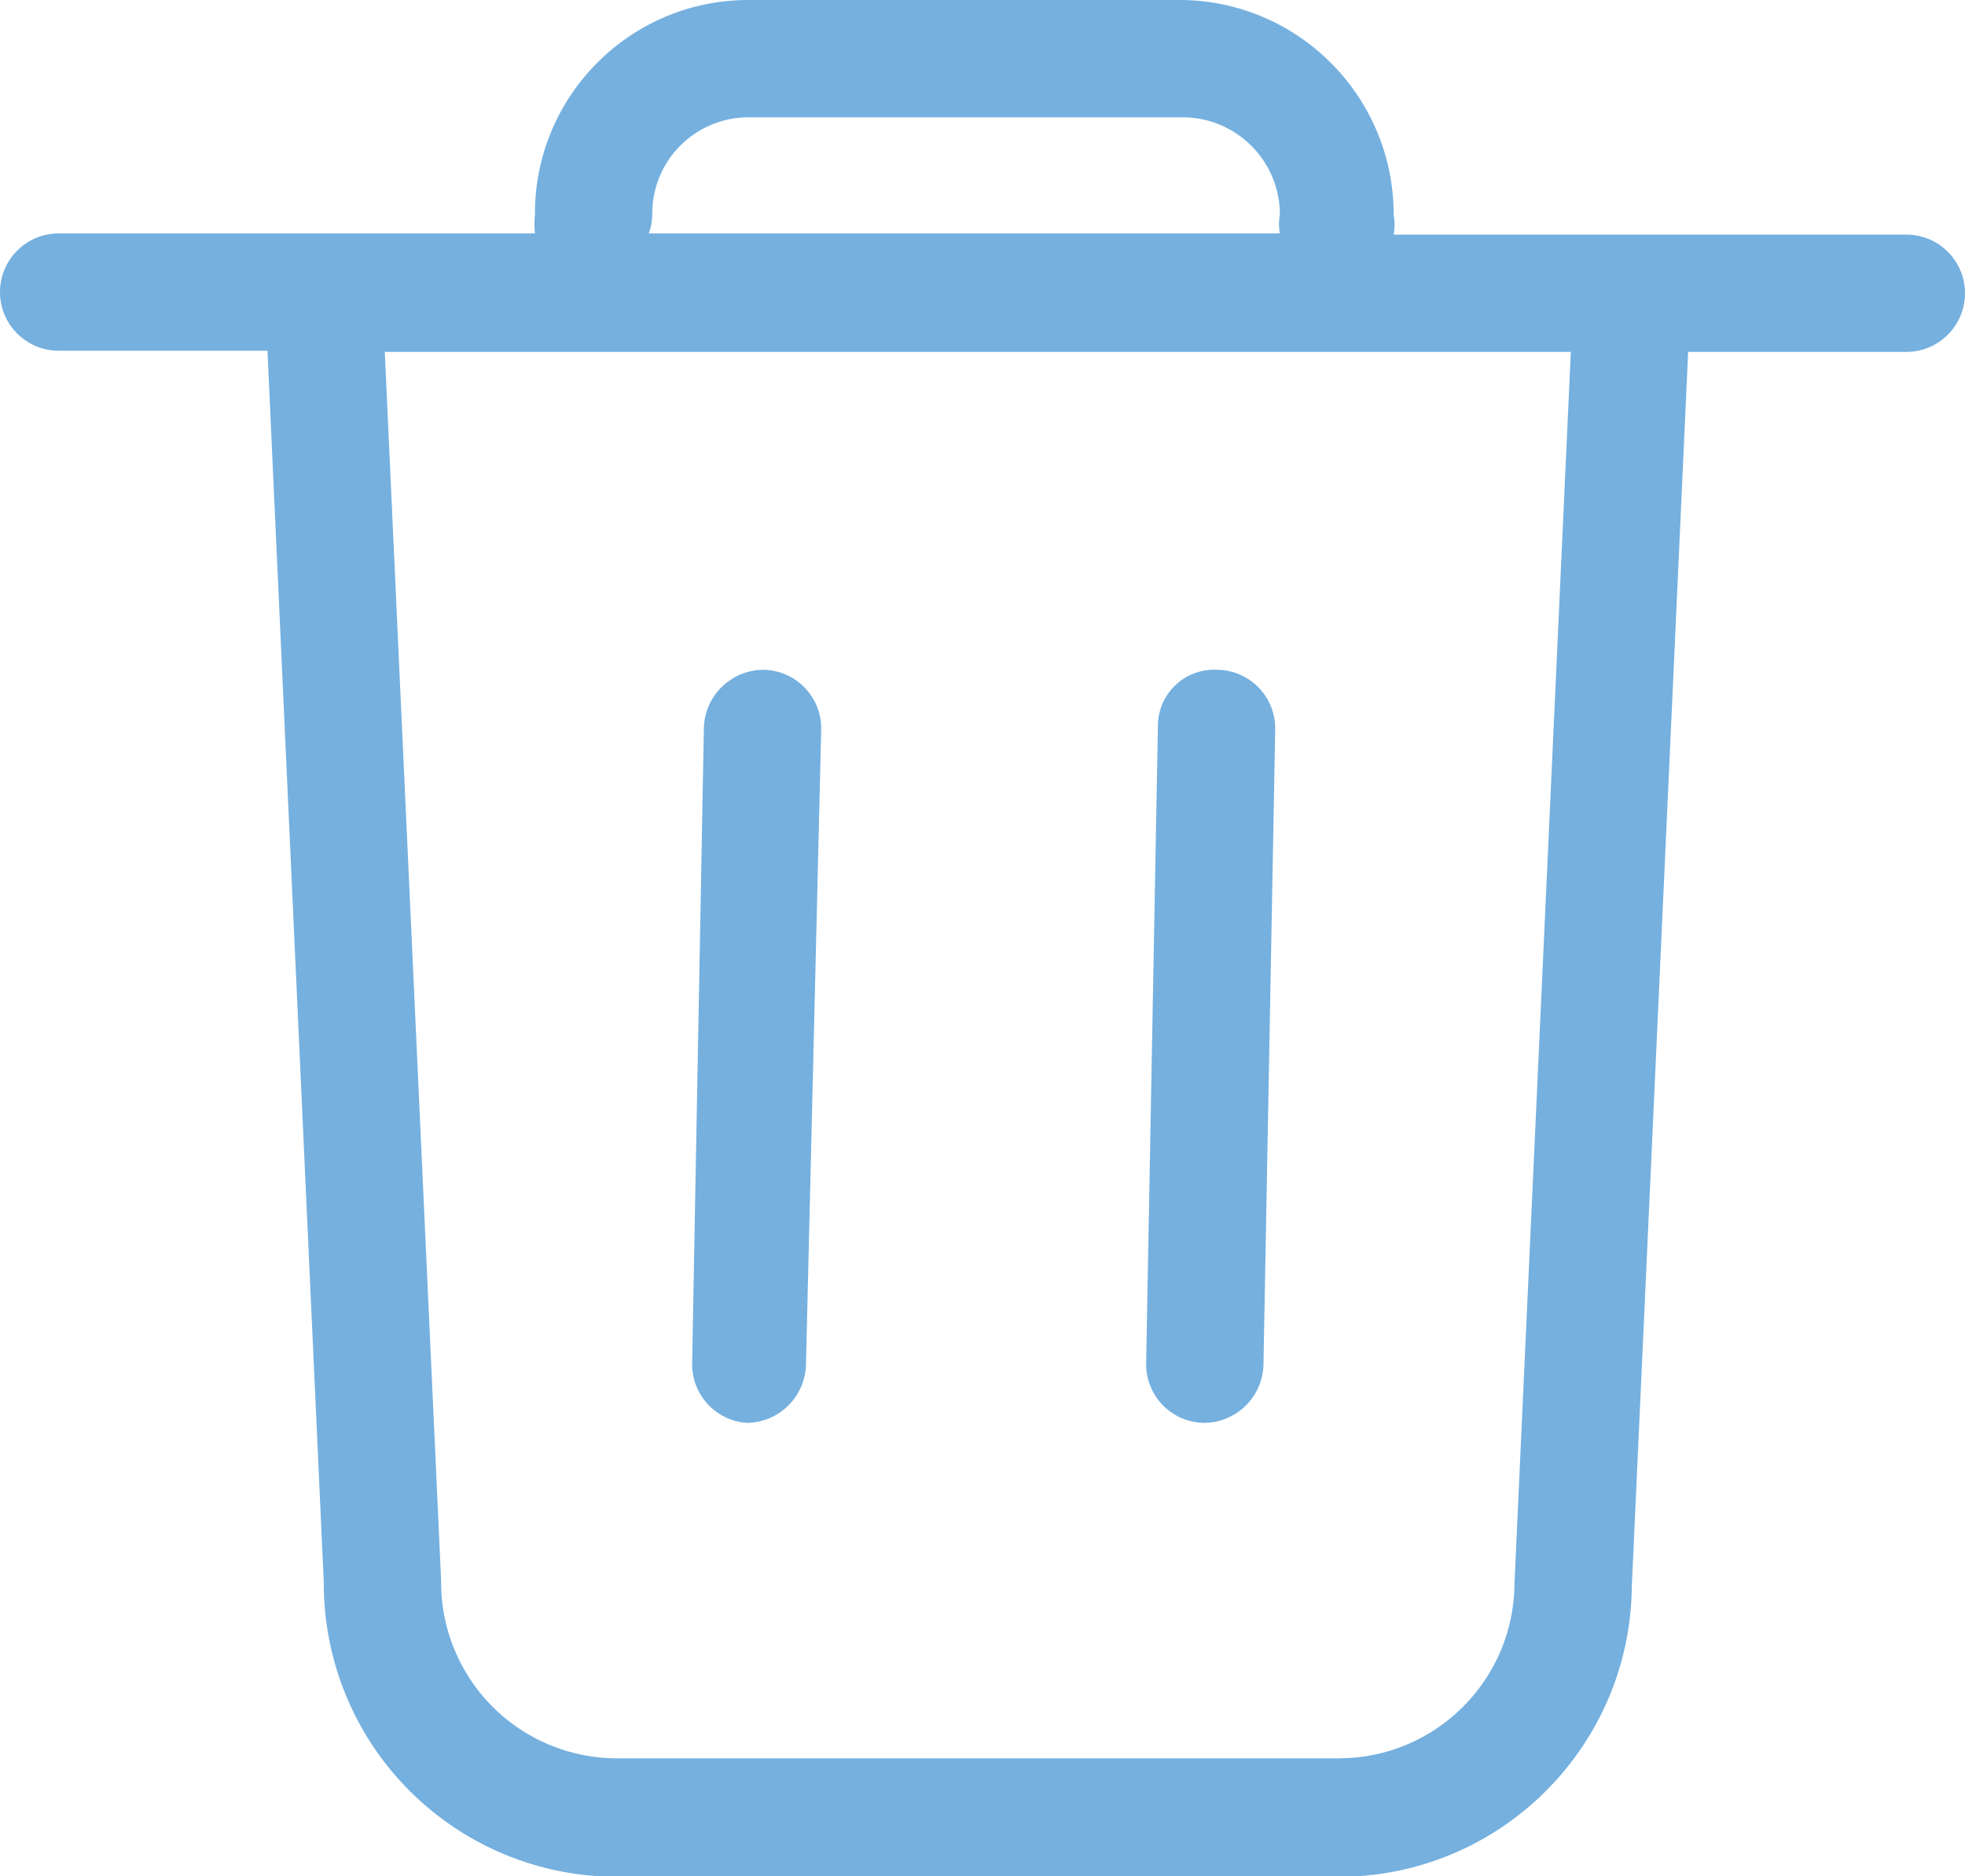
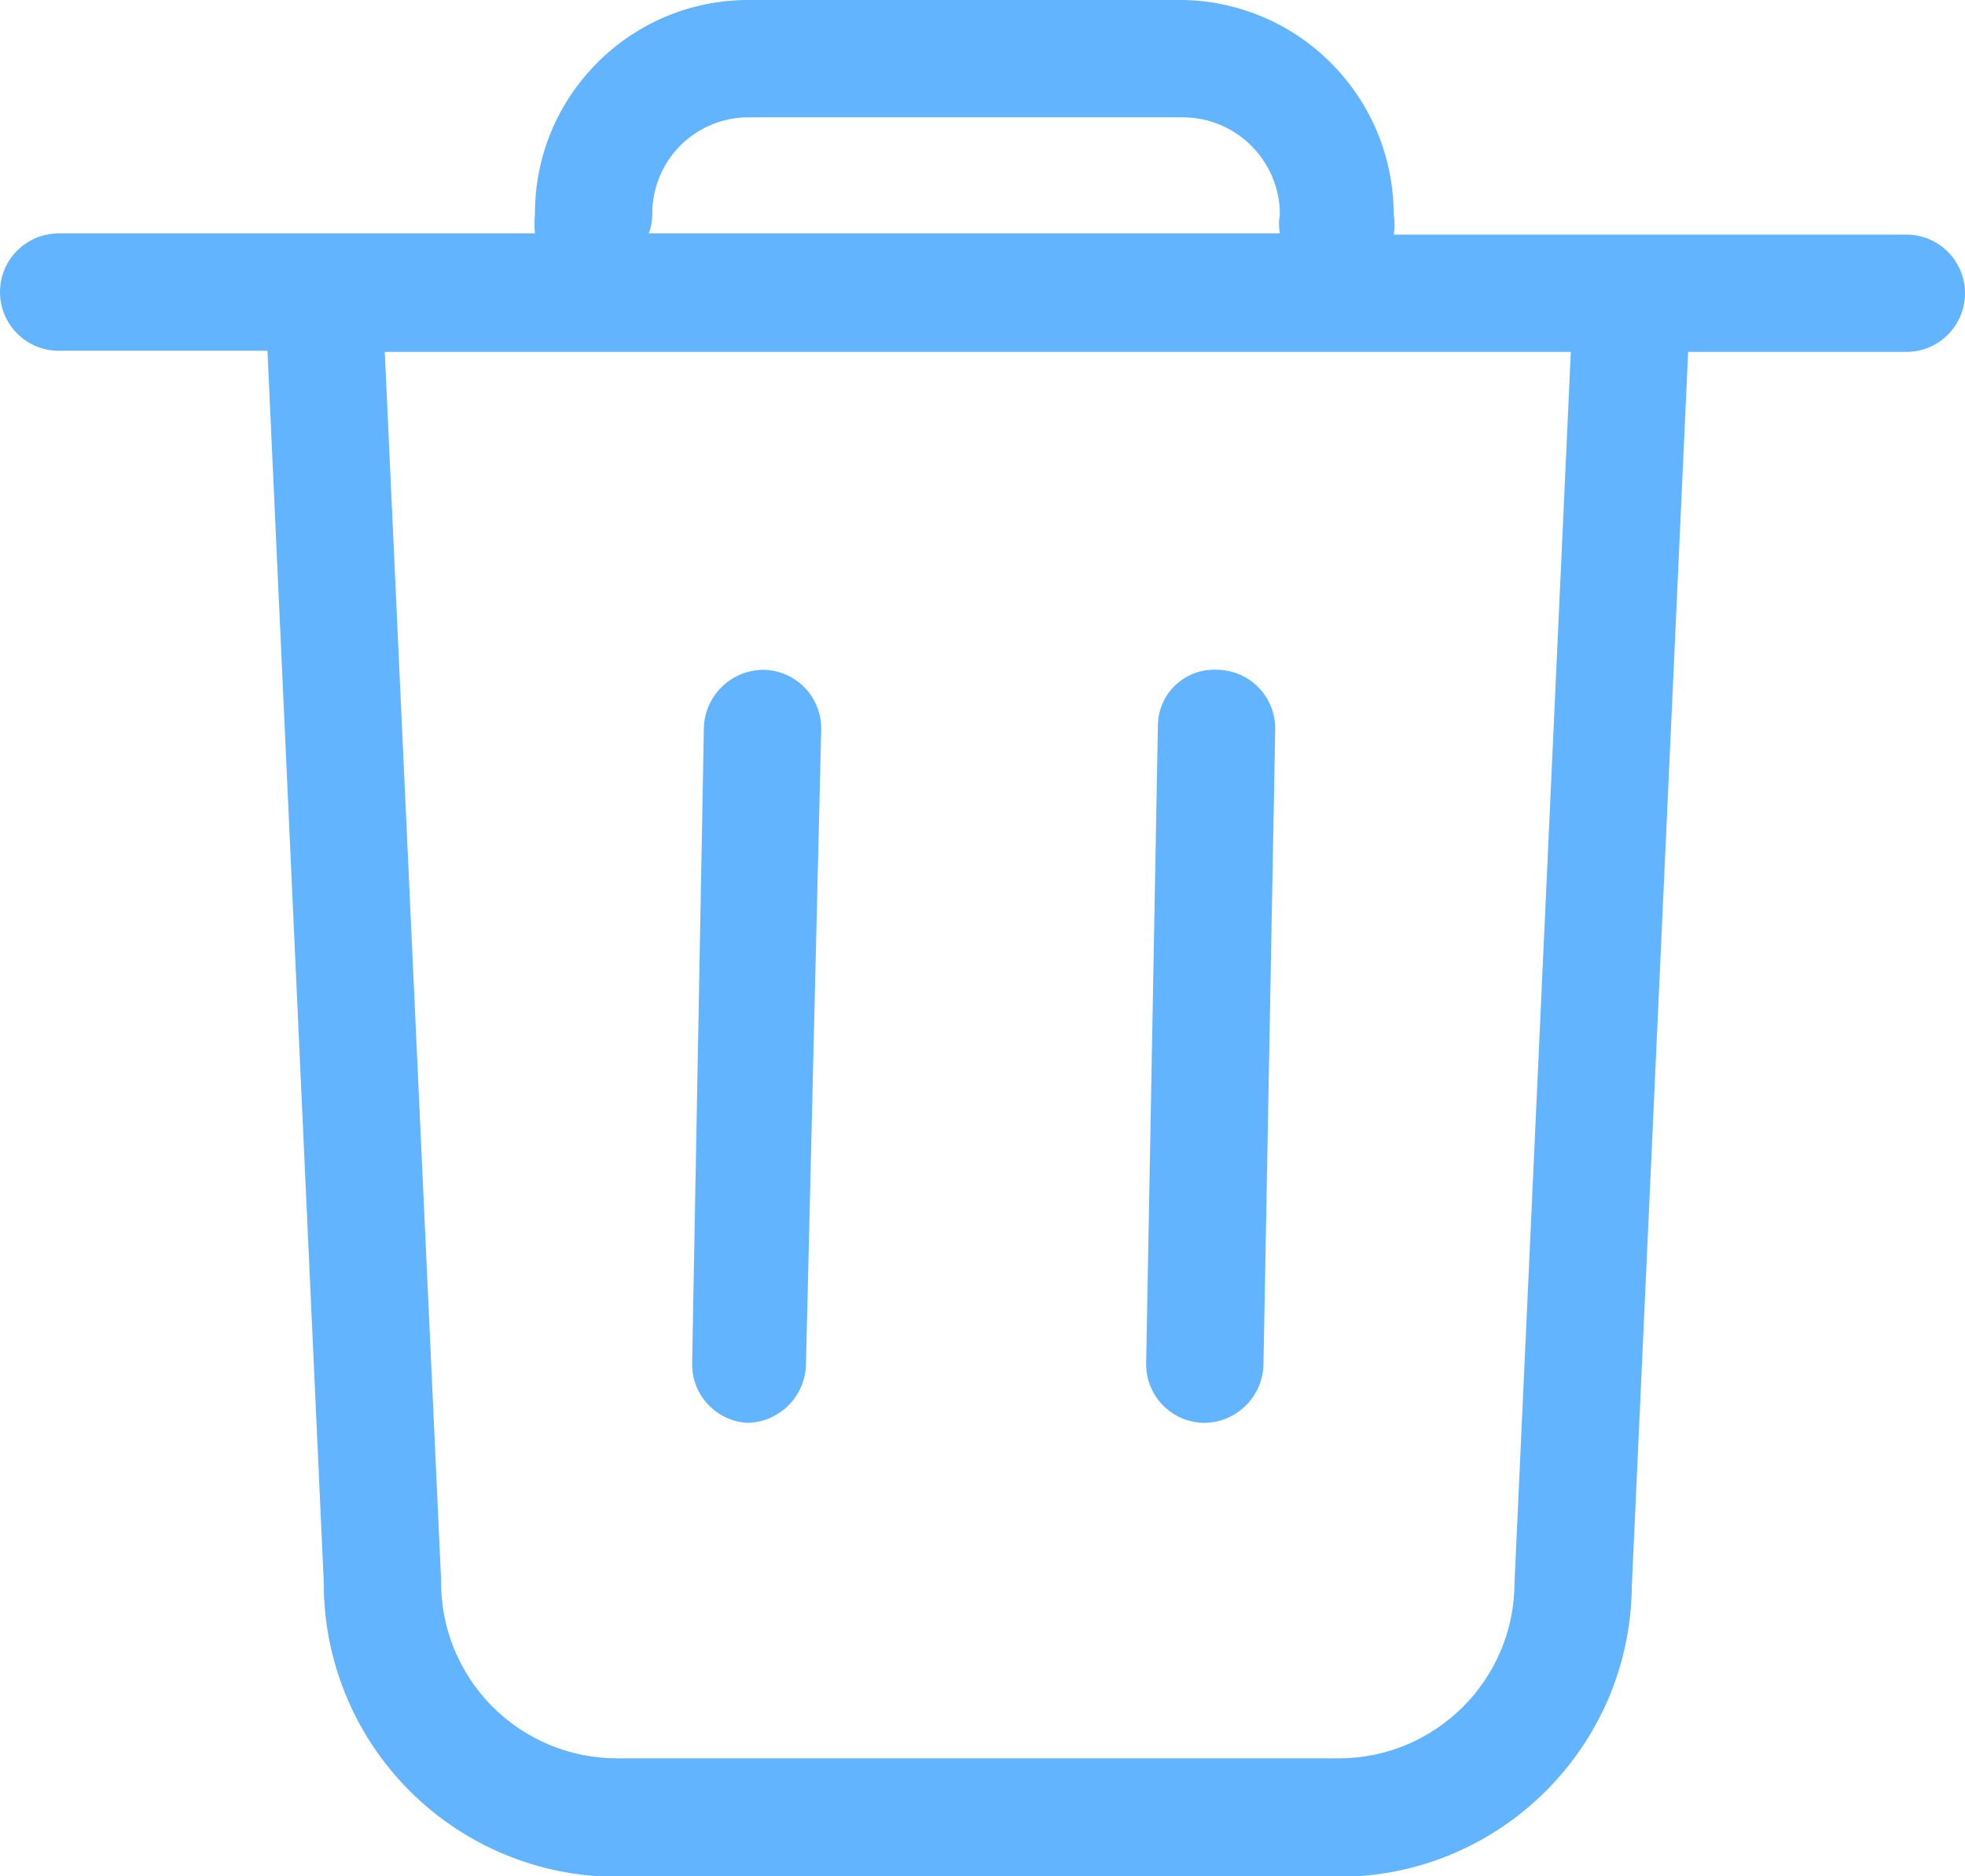
<svg xmlns="http://www.w3.org/2000/svg" width="16.75" height="15.99" viewBox="0 0 16.75 15.99">
-   <path d="M16.25,2H11.88a.47.47,0,0,0,0-.17A1.83,1.83,0,0,0,10.09,0H6.37A1.82,1.82,0,0,0,4.56,1.83a.76.76,0,0,0,0,.16H.5a.5.5,0,0,0,0,1H2.28l.48,10.5A2.5,2.5,0,0,0,5.26,16h6.15a2.5,2.5,0,0,0,2.5-2.48L14.39,3h1.86a.5.5,0,0,0,0-1ZM5.56,1.83A.82.82,0,0,1,6.38,1h3.71a.83.83,0,0,1,.82.83.41.41,0,0,0,0,.16H5.53A.45.45,0,0,0,5.56,1.83Zm7.35,11.66a1.5,1.5,0,0,1-1.5,1.5H5.26a1.5,1.5,0,0,1-1.5-1.52L3.28,3H13.39Z" fill="#75b0df" />
-   <path d="M6.37,12.13h0a.51.51,0,0,0,.5-.49L7,6.22a.5.5,0,0,0-.49-.51h0A.51.51,0,0,0,6,6.2l-.1,5.42A.5.5,0,0,0,6.37,12.13Z" fill="#75b0df" />
-   <path d="M10.27,12.13h0a.51.51,0,0,0,.5-.49l.1-5.42a.5.5,0,0,0-.49-.51.48.48,0,0,0-.51.49l-.1,5.42A.5.5,0,0,0,10.27,12.13Z" fill="#75b0df" />
+   <path d="M16.25,2H11.88a.47.47,0,0,0,0-.17A1.83,1.83,0,0,0,10.09,0H6.37A1.82,1.82,0,0,0,4.56,1.83a.76.76,0,0,0,0,.16H.5a.5.5,0,0,0,0,1H2.28l.48,10.5A2.5,2.5,0,0,0,5.26,16h6.15a2.5,2.5,0,0,0,2.5-2.48L14.39,3h1.86a.5.5,0,0,0,0-1ZM5.56,1.83A.82.82,0,0,1,6.38,1h3.71a.83.83,0,0,1,.82.83.41.41,0,0,0,0,.16H5.53A.45.45,0,0,0,5.56,1.83Zm7.35,11.66a1.5,1.5,0,0,1-1.5,1.5H5.26a1.5,1.5,0,0,1-1.5-1.52L3.28,3H13.39Z" fill="#63b4ff" />
+   <path d="M6.37,12.13h0a.51.51,0,0,0,.5-.49L7,6.22a.5.5,0,0,0-.49-.51h0A.51.51,0,0,0,6,6.2l-.1,5.42A.5.5,0,0,0,6.37,12.13Z" fill="#63b4ff" />
+   <path d="M10.27,12.13h0a.51.51,0,0,0,.5-.49l.1-5.42a.5.5,0,0,0-.49-.51.48.48,0,0,0-.51.49l-.1,5.42A.5.5,0,0,0,10.27,12.13Z" fill="#63b4ff" />
</svg>
